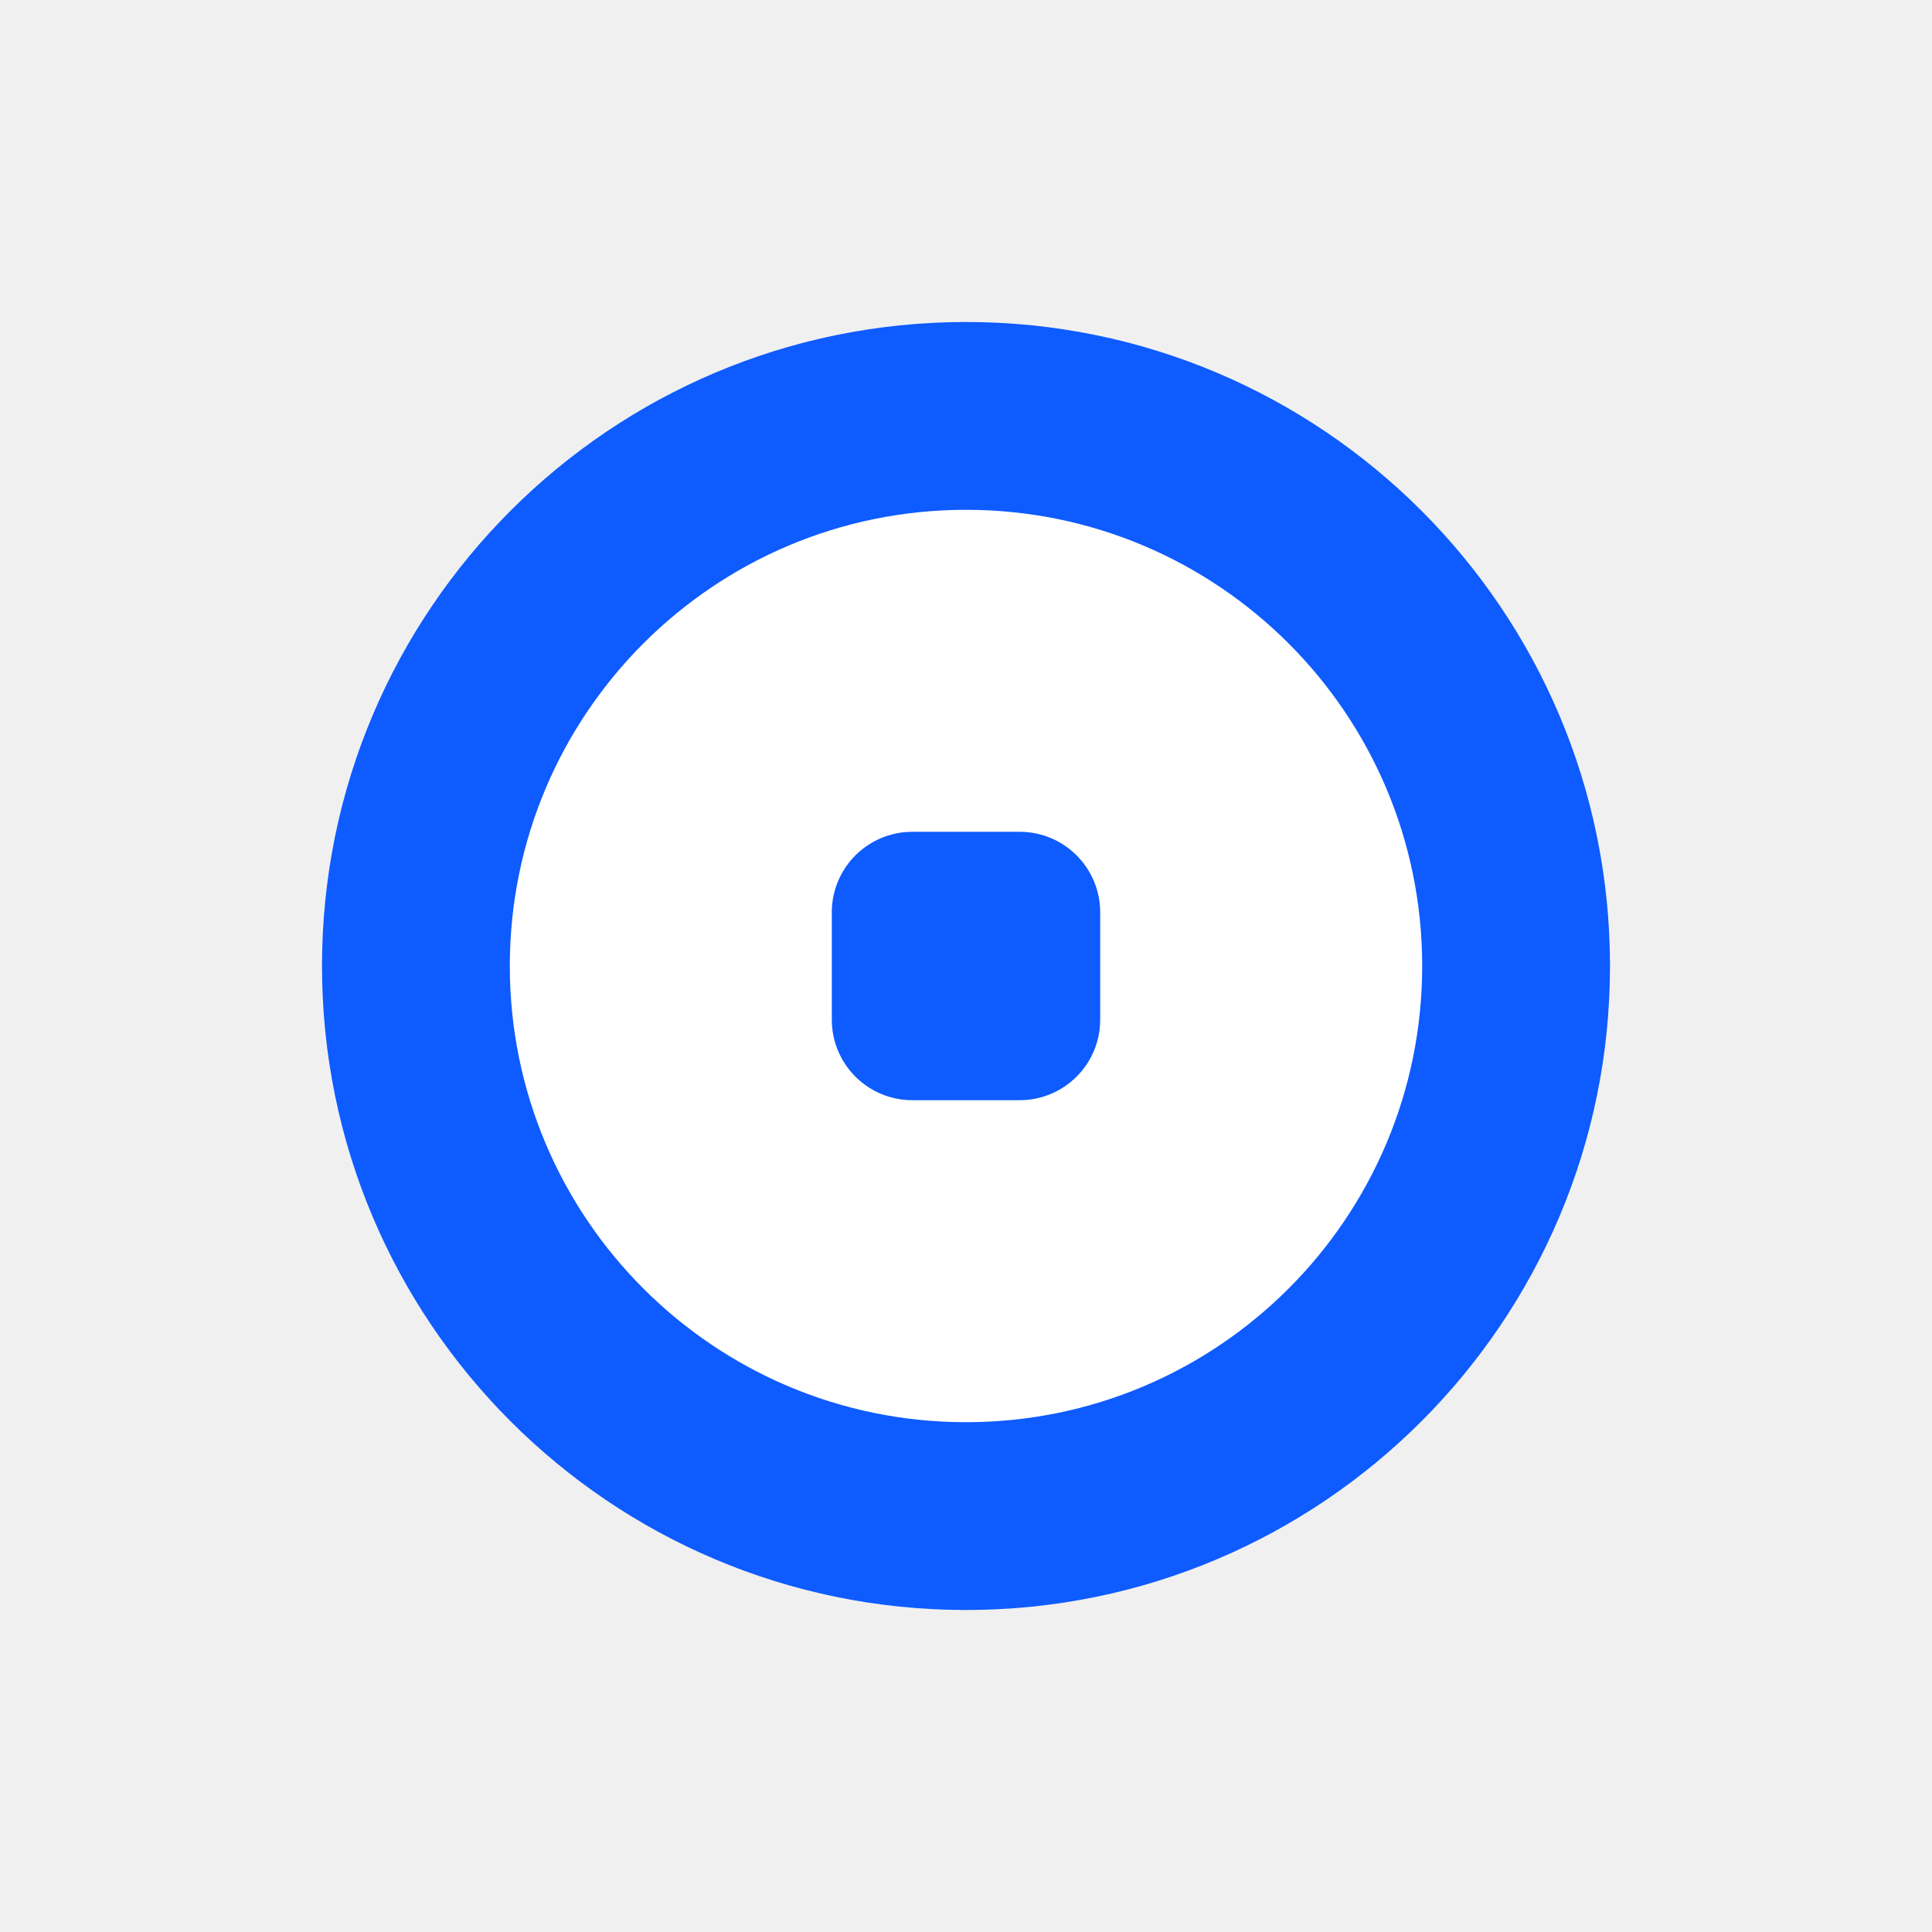
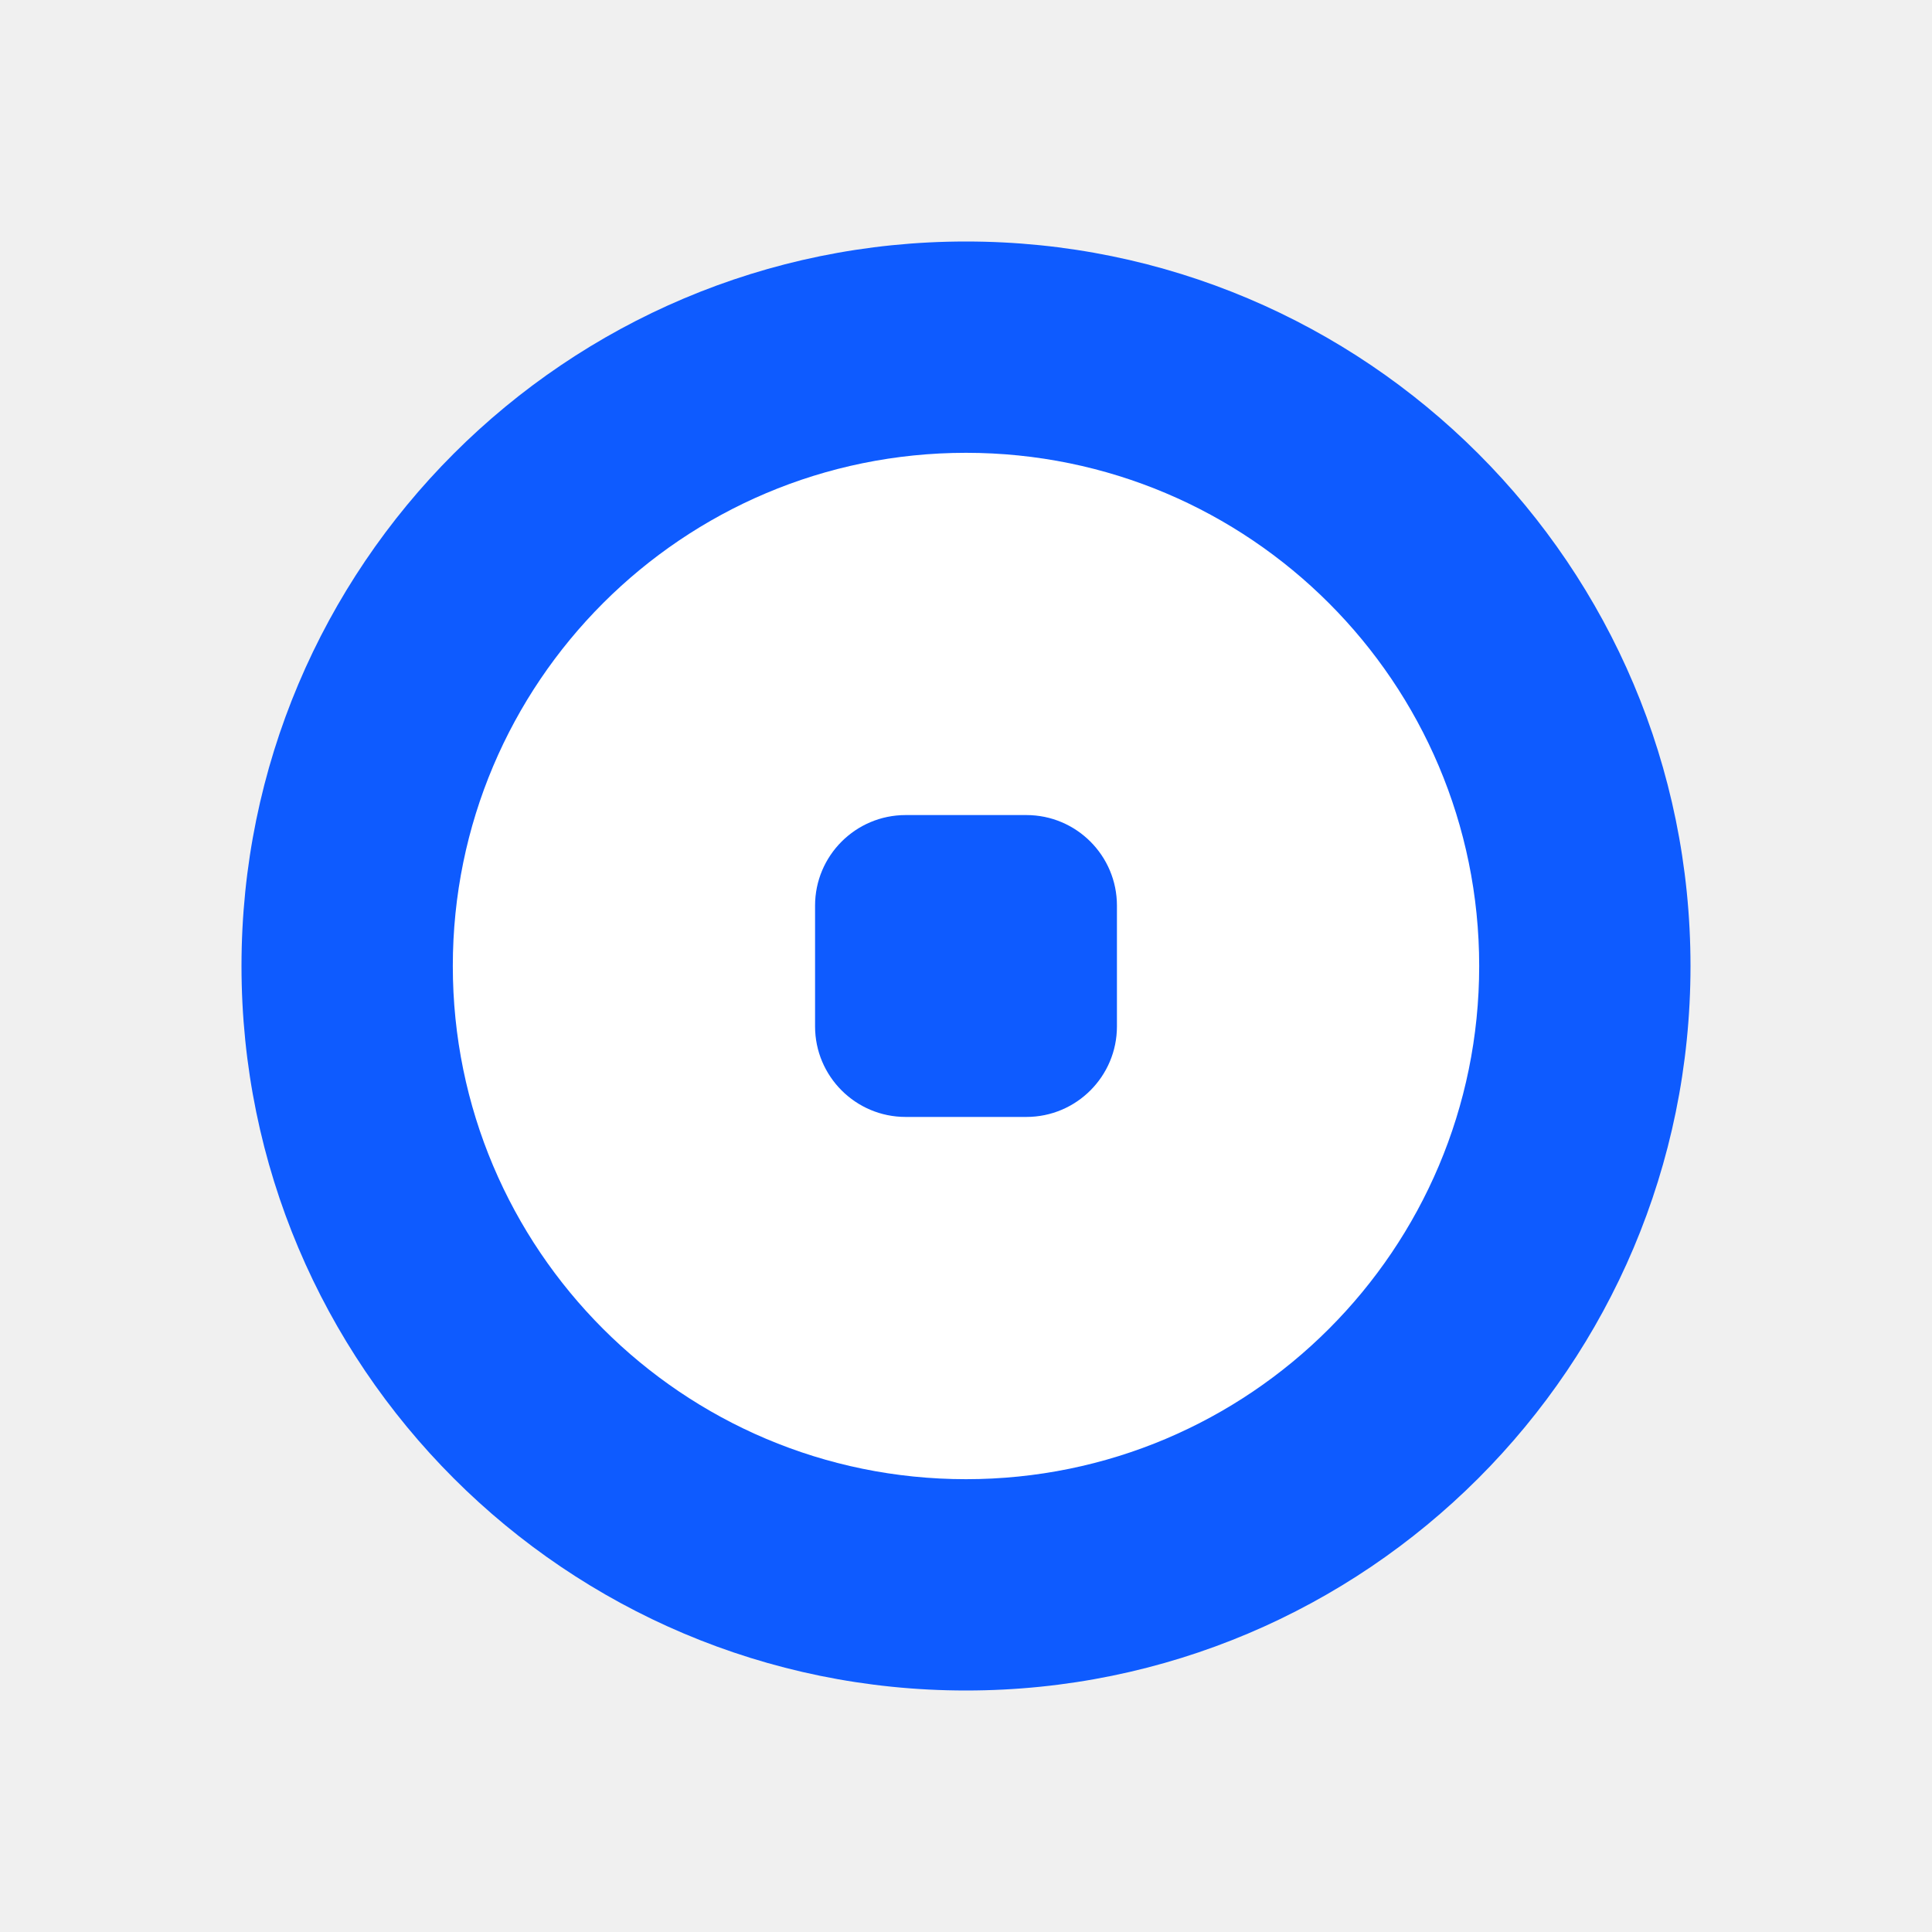
<svg xmlns="http://www.w3.org/2000/svg" width="24" height="24" viewBox="0 0 24 24" fill="none">
-   <path d="M4 12C4 7.582 7.582 4 12 4C16.418 4 20 7.582 20 12C20 16.418 16.418 20 12 20C7.582 20 4 16.418 4 12Z" fill="#0E5BFF" />
-   <path fill-rule="evenodd" clip-rule="evenodd" d="M12 17.667C15.13 17.667 17.667 15.13 17.667 12C17.667 8.87 15.13 6.333 12 6.333C8.87 6.333 6.333 8.87 6.333 12C6.333 15.13 8.87 17.667 12 17.667ZM11.333 10.333C10.781 10.333 10.333 10.781 10.333 11.333V12.667C10.333 13.219 10.781 13.667 11.333 13.667H12.667C13.219 13.667 13.667 13.219 13.667 12.667V11.333C13.667 10.781 13.219 10.333 12.667 10.333H11.333Z" fill="white" />
+   <path d="M3 12C3 7.029 7.029 3 12 3C16.971 3 21 7.029 21 12C21 16.971 16.971 21 12 21C7.029 21 3 16.971 3 12Z" fill="#0E5BFF" />
+   <path fill-rule="evenodd" clip-rule="evenodd" d="M12 18.375C15.521 18.375 18.375 15.521 18.375 12C18.375 8.479 15.521 5.625 12 5.625C8.479 5.625 5.625 8.479 5.625 12C5.625 15.521 8.479 18.375 12 18.375ZM11.25 10.125C10.629 10.125 10.125 10.629 10.125 11.25V12.75C10.125 13.371 10.629 13.875 11.25 13.875H12.75C13.371 13.875 13.875 13.371 13.875 12.75V11.25C13.875 10.629 13.371 10.125 12.75 10.125H11.25Z" fill="white" />
</svg>
